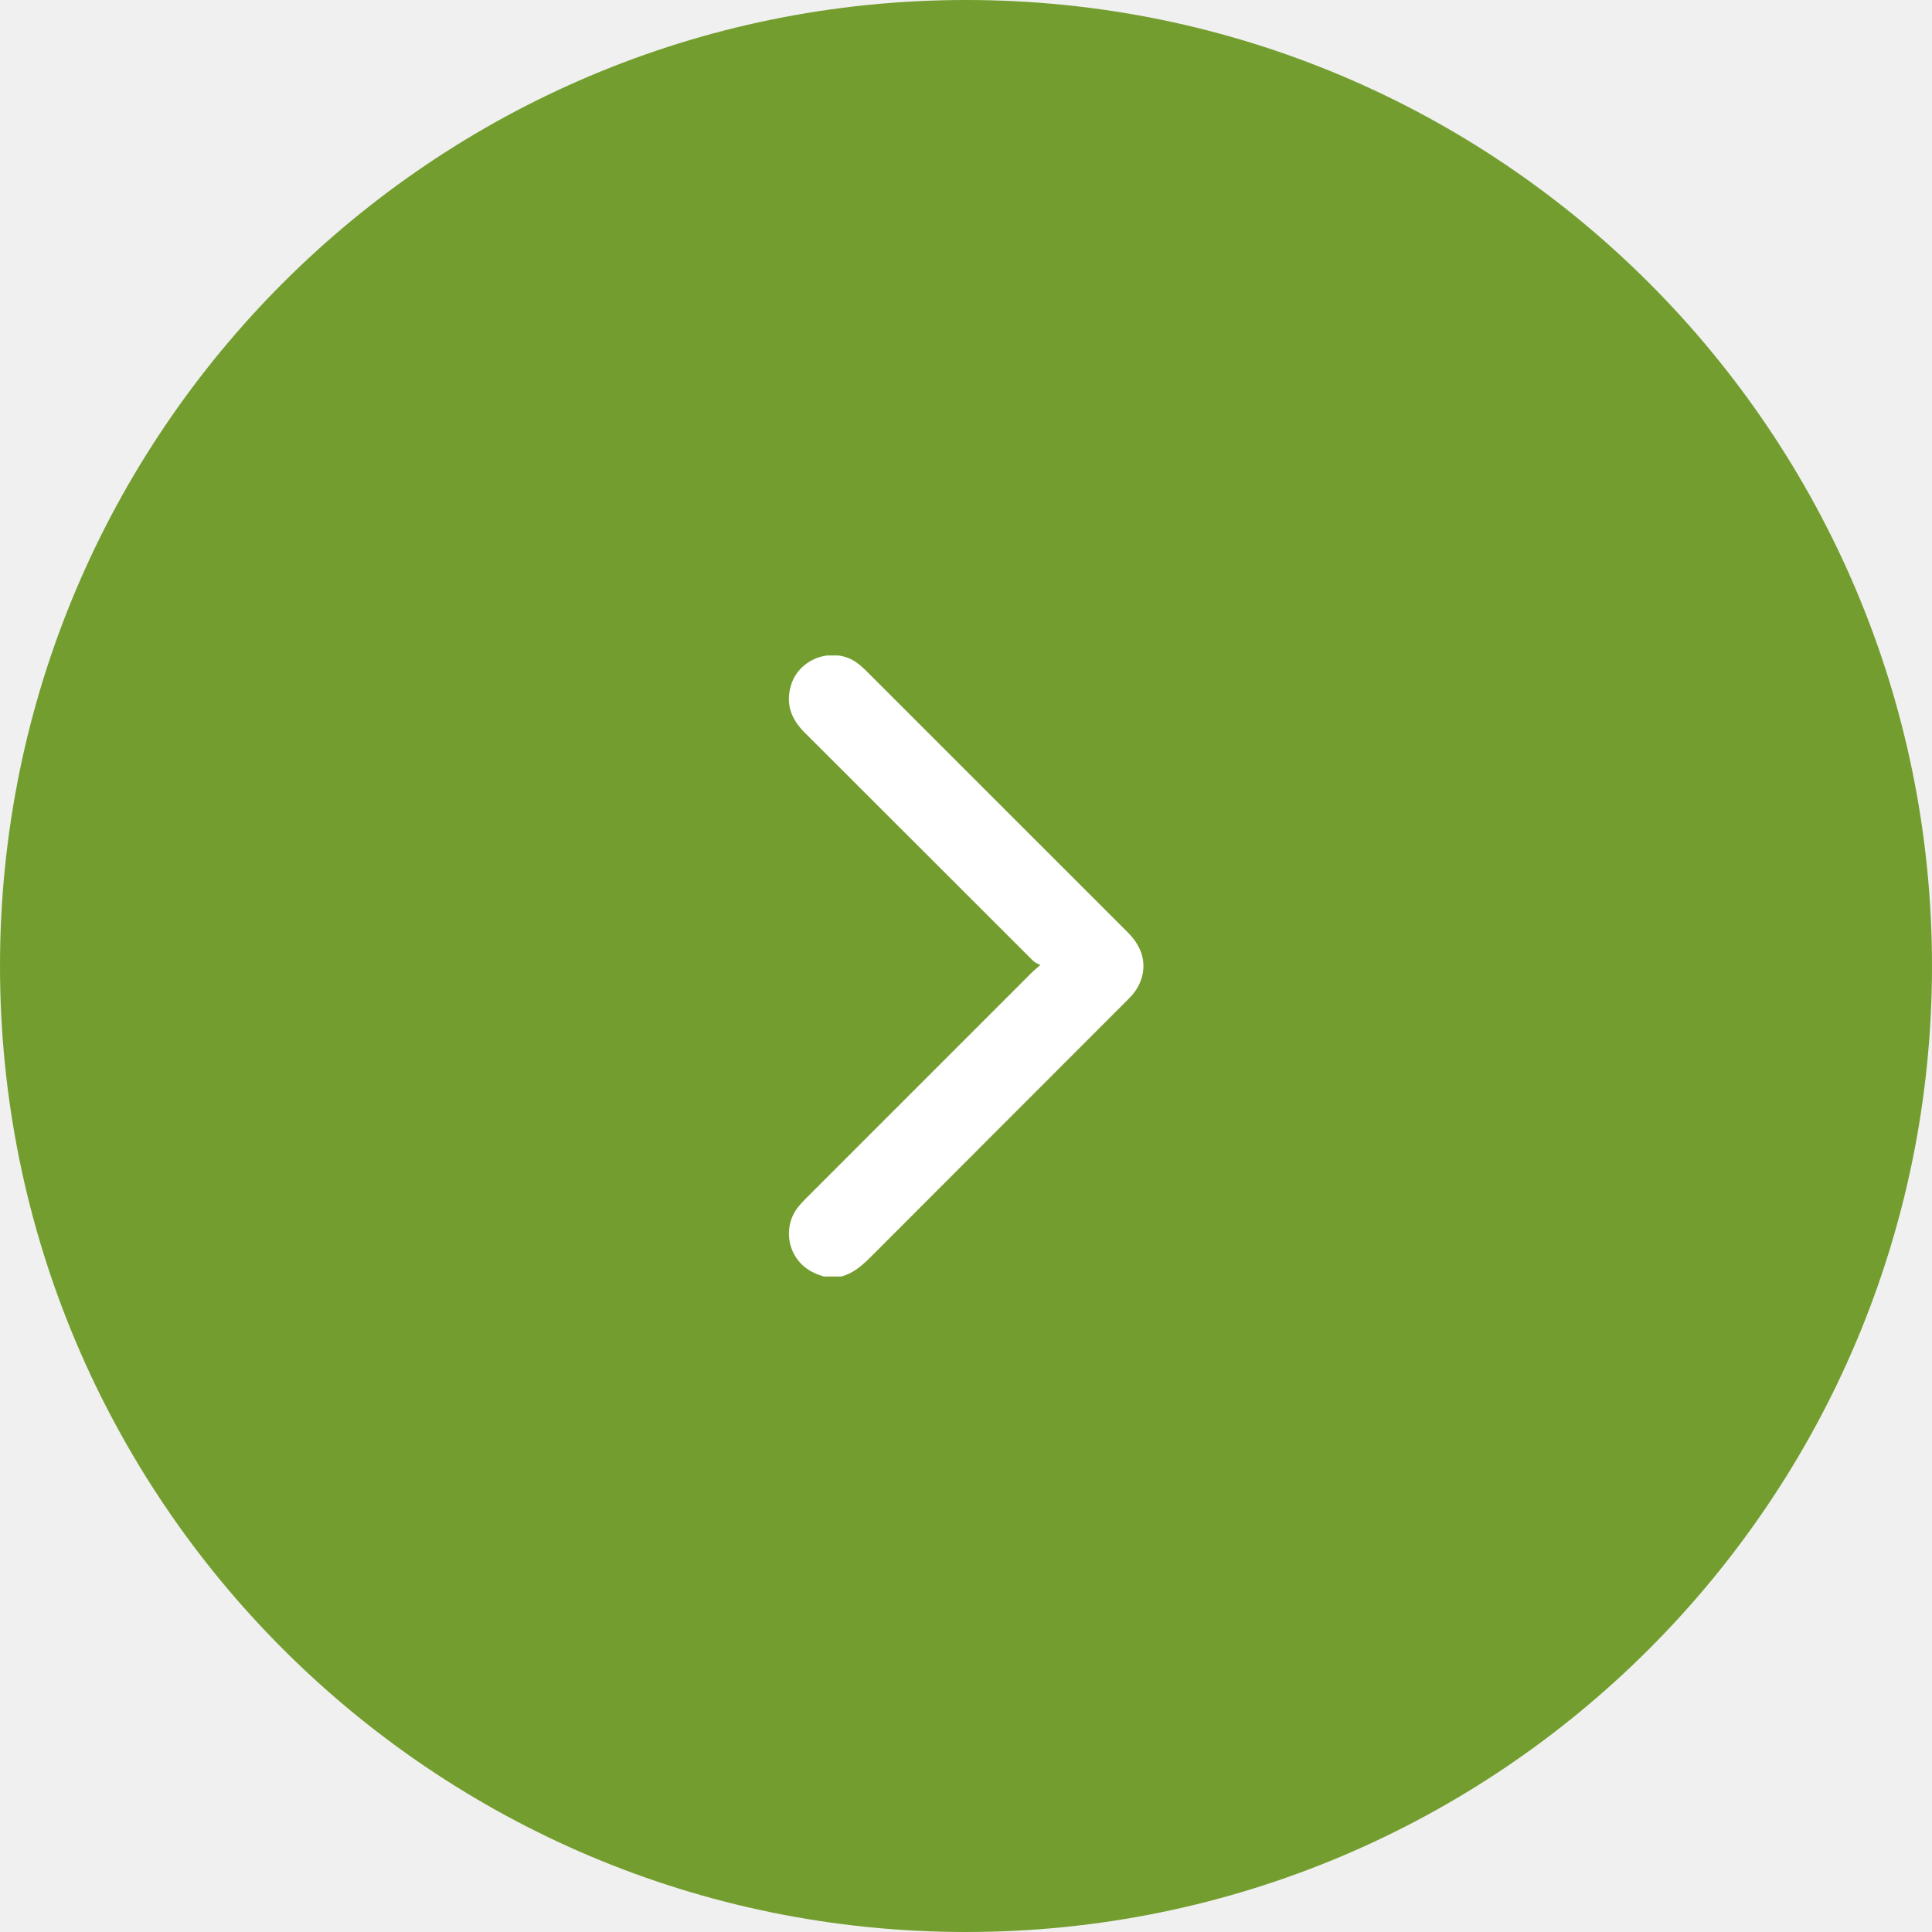
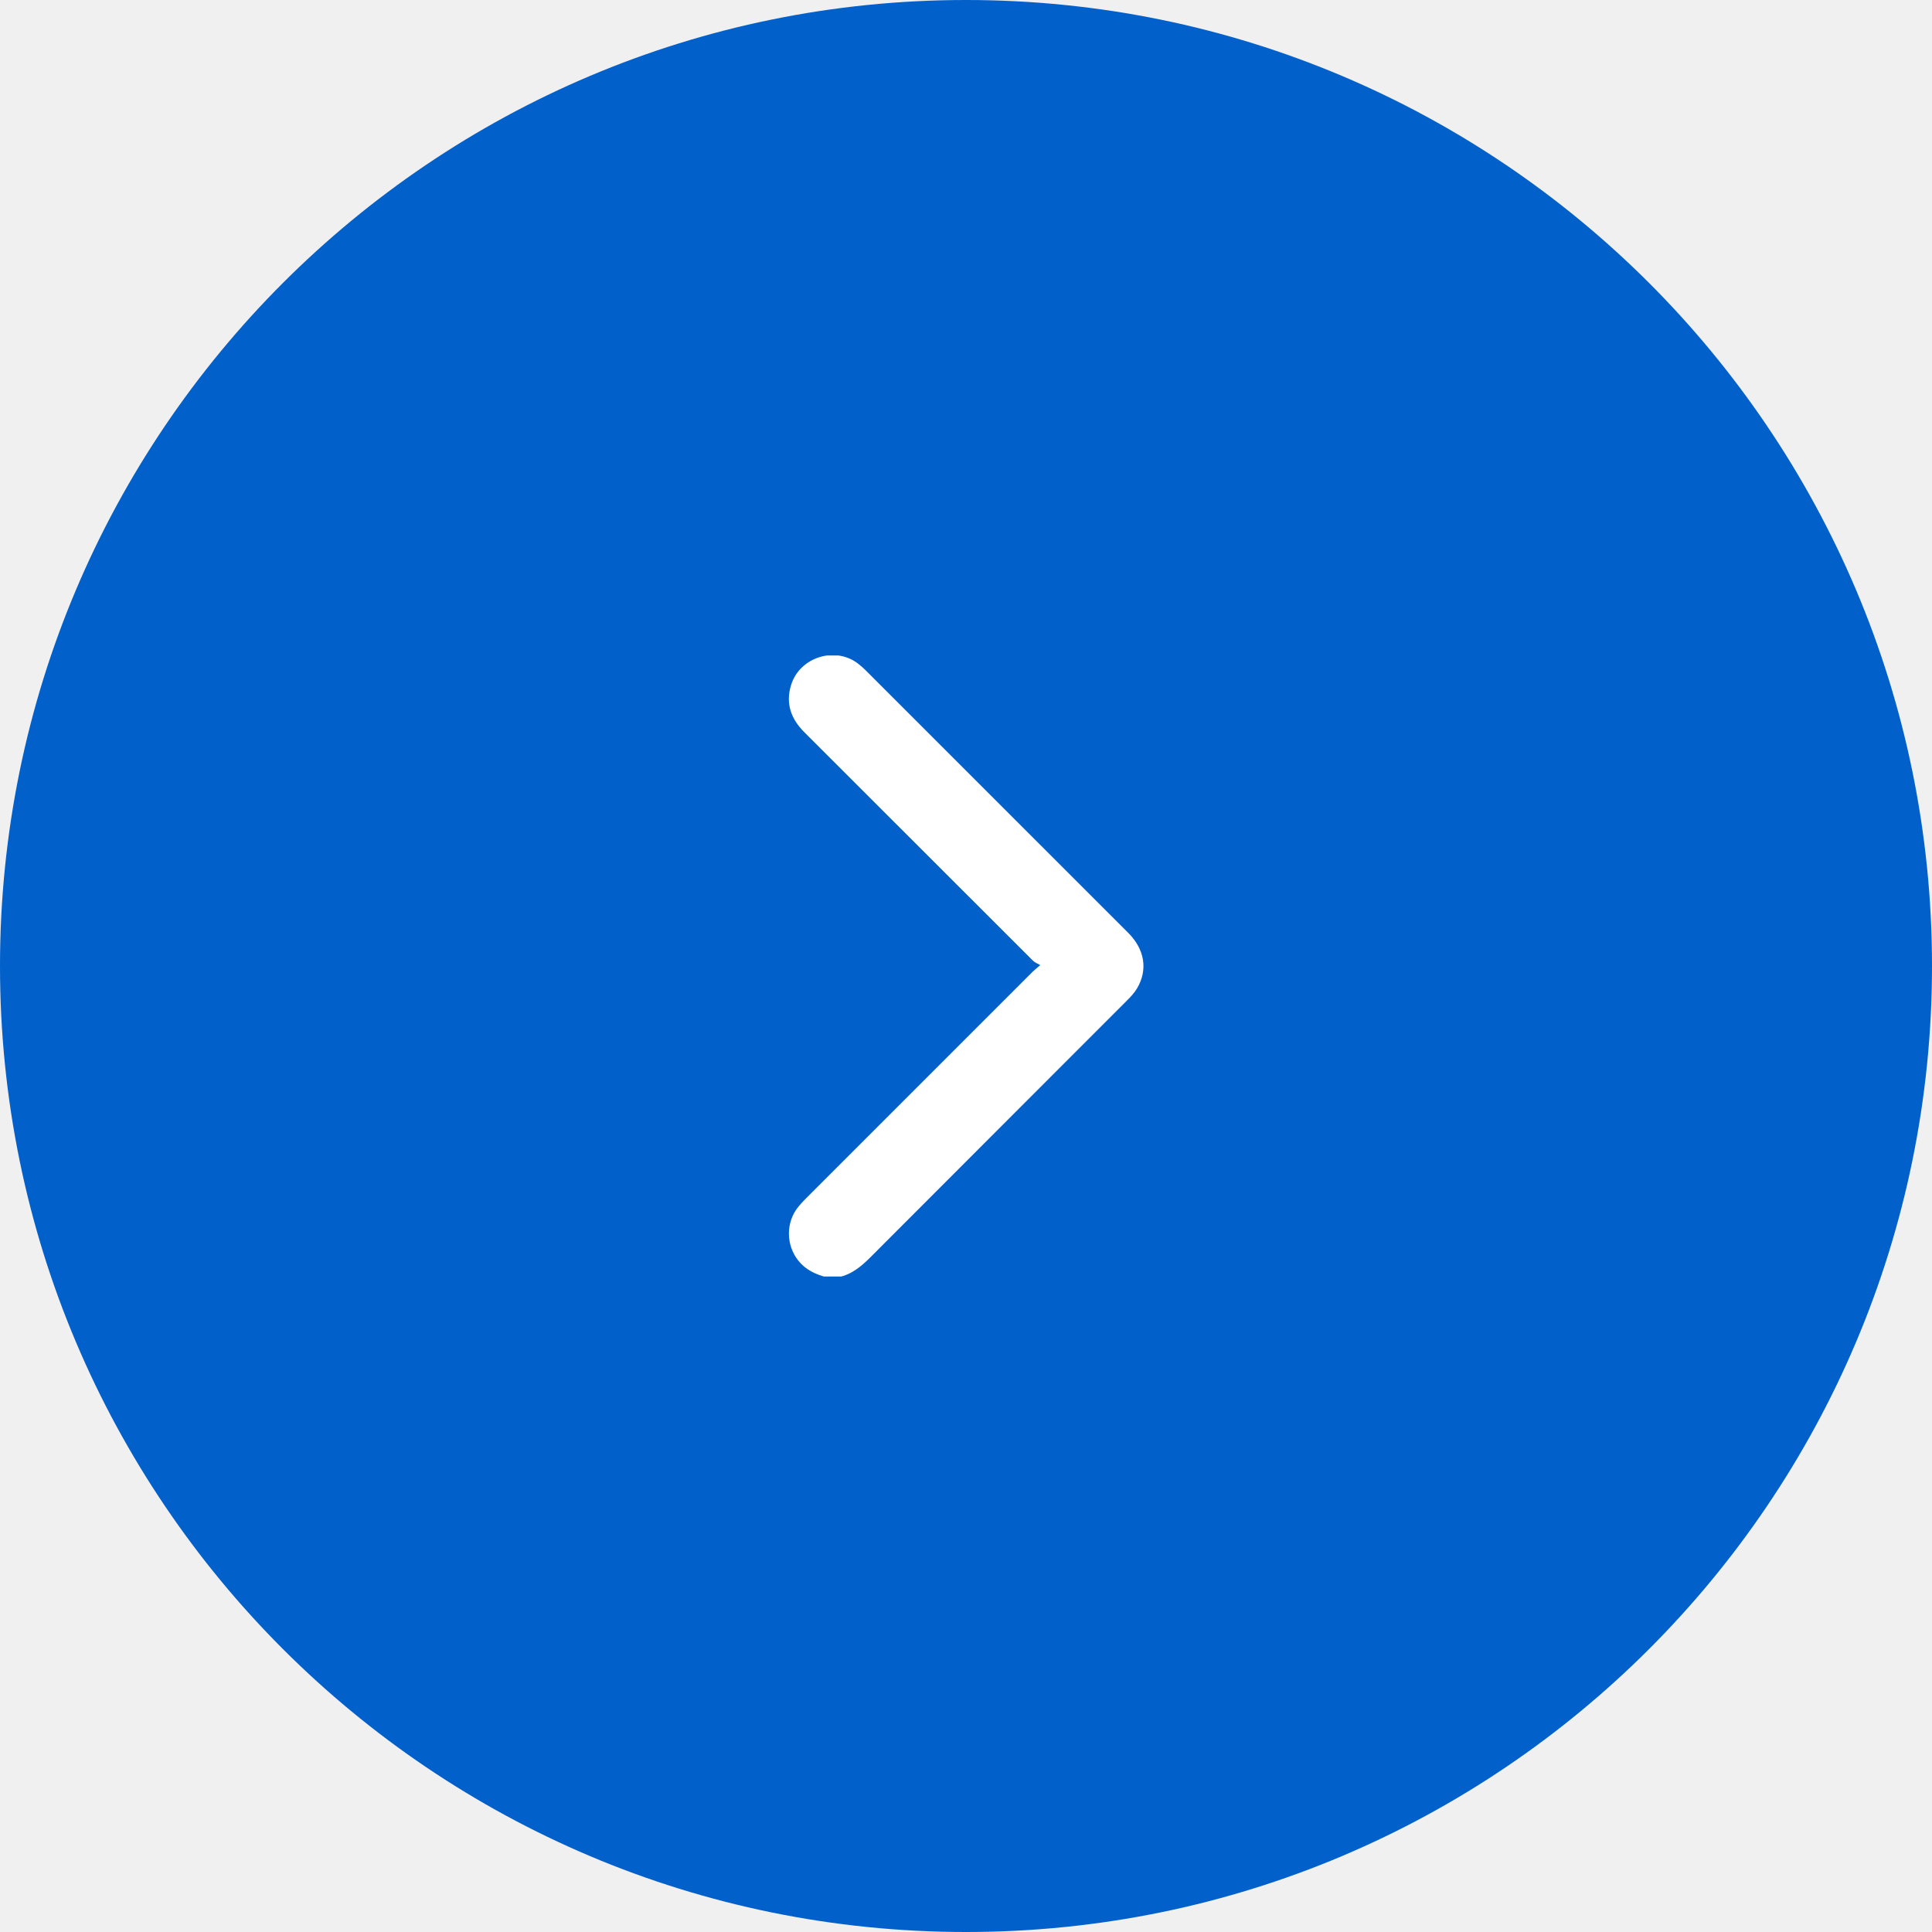
<svg xmlns="http://www.w3.org/2000/svg" width="56" height="56" viewBox="0 0 56 56" fill="none">
-   <rect width="56" height="56" rx="28" fill="#739E2F" />
+   <rect width="56" height="56" rx="28" fill="#0160C9" />
  <g clip-path="url(#clip0_1003_5)">
    <path d="M23.952 37.02C23.634 36.937 23.349 36.805 23.137 36.537C22.782 36.089 22.774 35.438 23.132 34.988C23.201 34.901 23.278 34.82 23.357 34.741C25.548 32.549 27.74 30.357 29.932 28.166C29.982 28.117 30.038 28.074 30.153 27.974C30.065 27.923 29.993 27.898 29.945 27.85C27.735 25.643 25.527 23.434 23.317 21.227C22.927 20.838 22.764 20.393 22.931 19.852C23.18 19.049 24.205 18.722 24.872 19.236C24.946 19.293 25.017 19.355 25.083 19.421C27.624 21.961 30.165 24.501 32.705 27.042C33.179 27.517 33.276 28.108 32.961 28.643C32.885 28.773 32.778 28.888 32.671 28.995C30.199 31.471 27.723 33.943 25.252 36.42C24.979 36.695 24.696 36.94 24.304 37.02C24.187 37.02 24.069 37.02 23.952 37.02Z" fill="white" />
  </g>
  <defs>
    <clipPath id="clip0_1003_5">
      <rect width="18" height="18" fill="white" transform="translate(19 19)" />
    </clipPath>
  </defs>
</svg>
